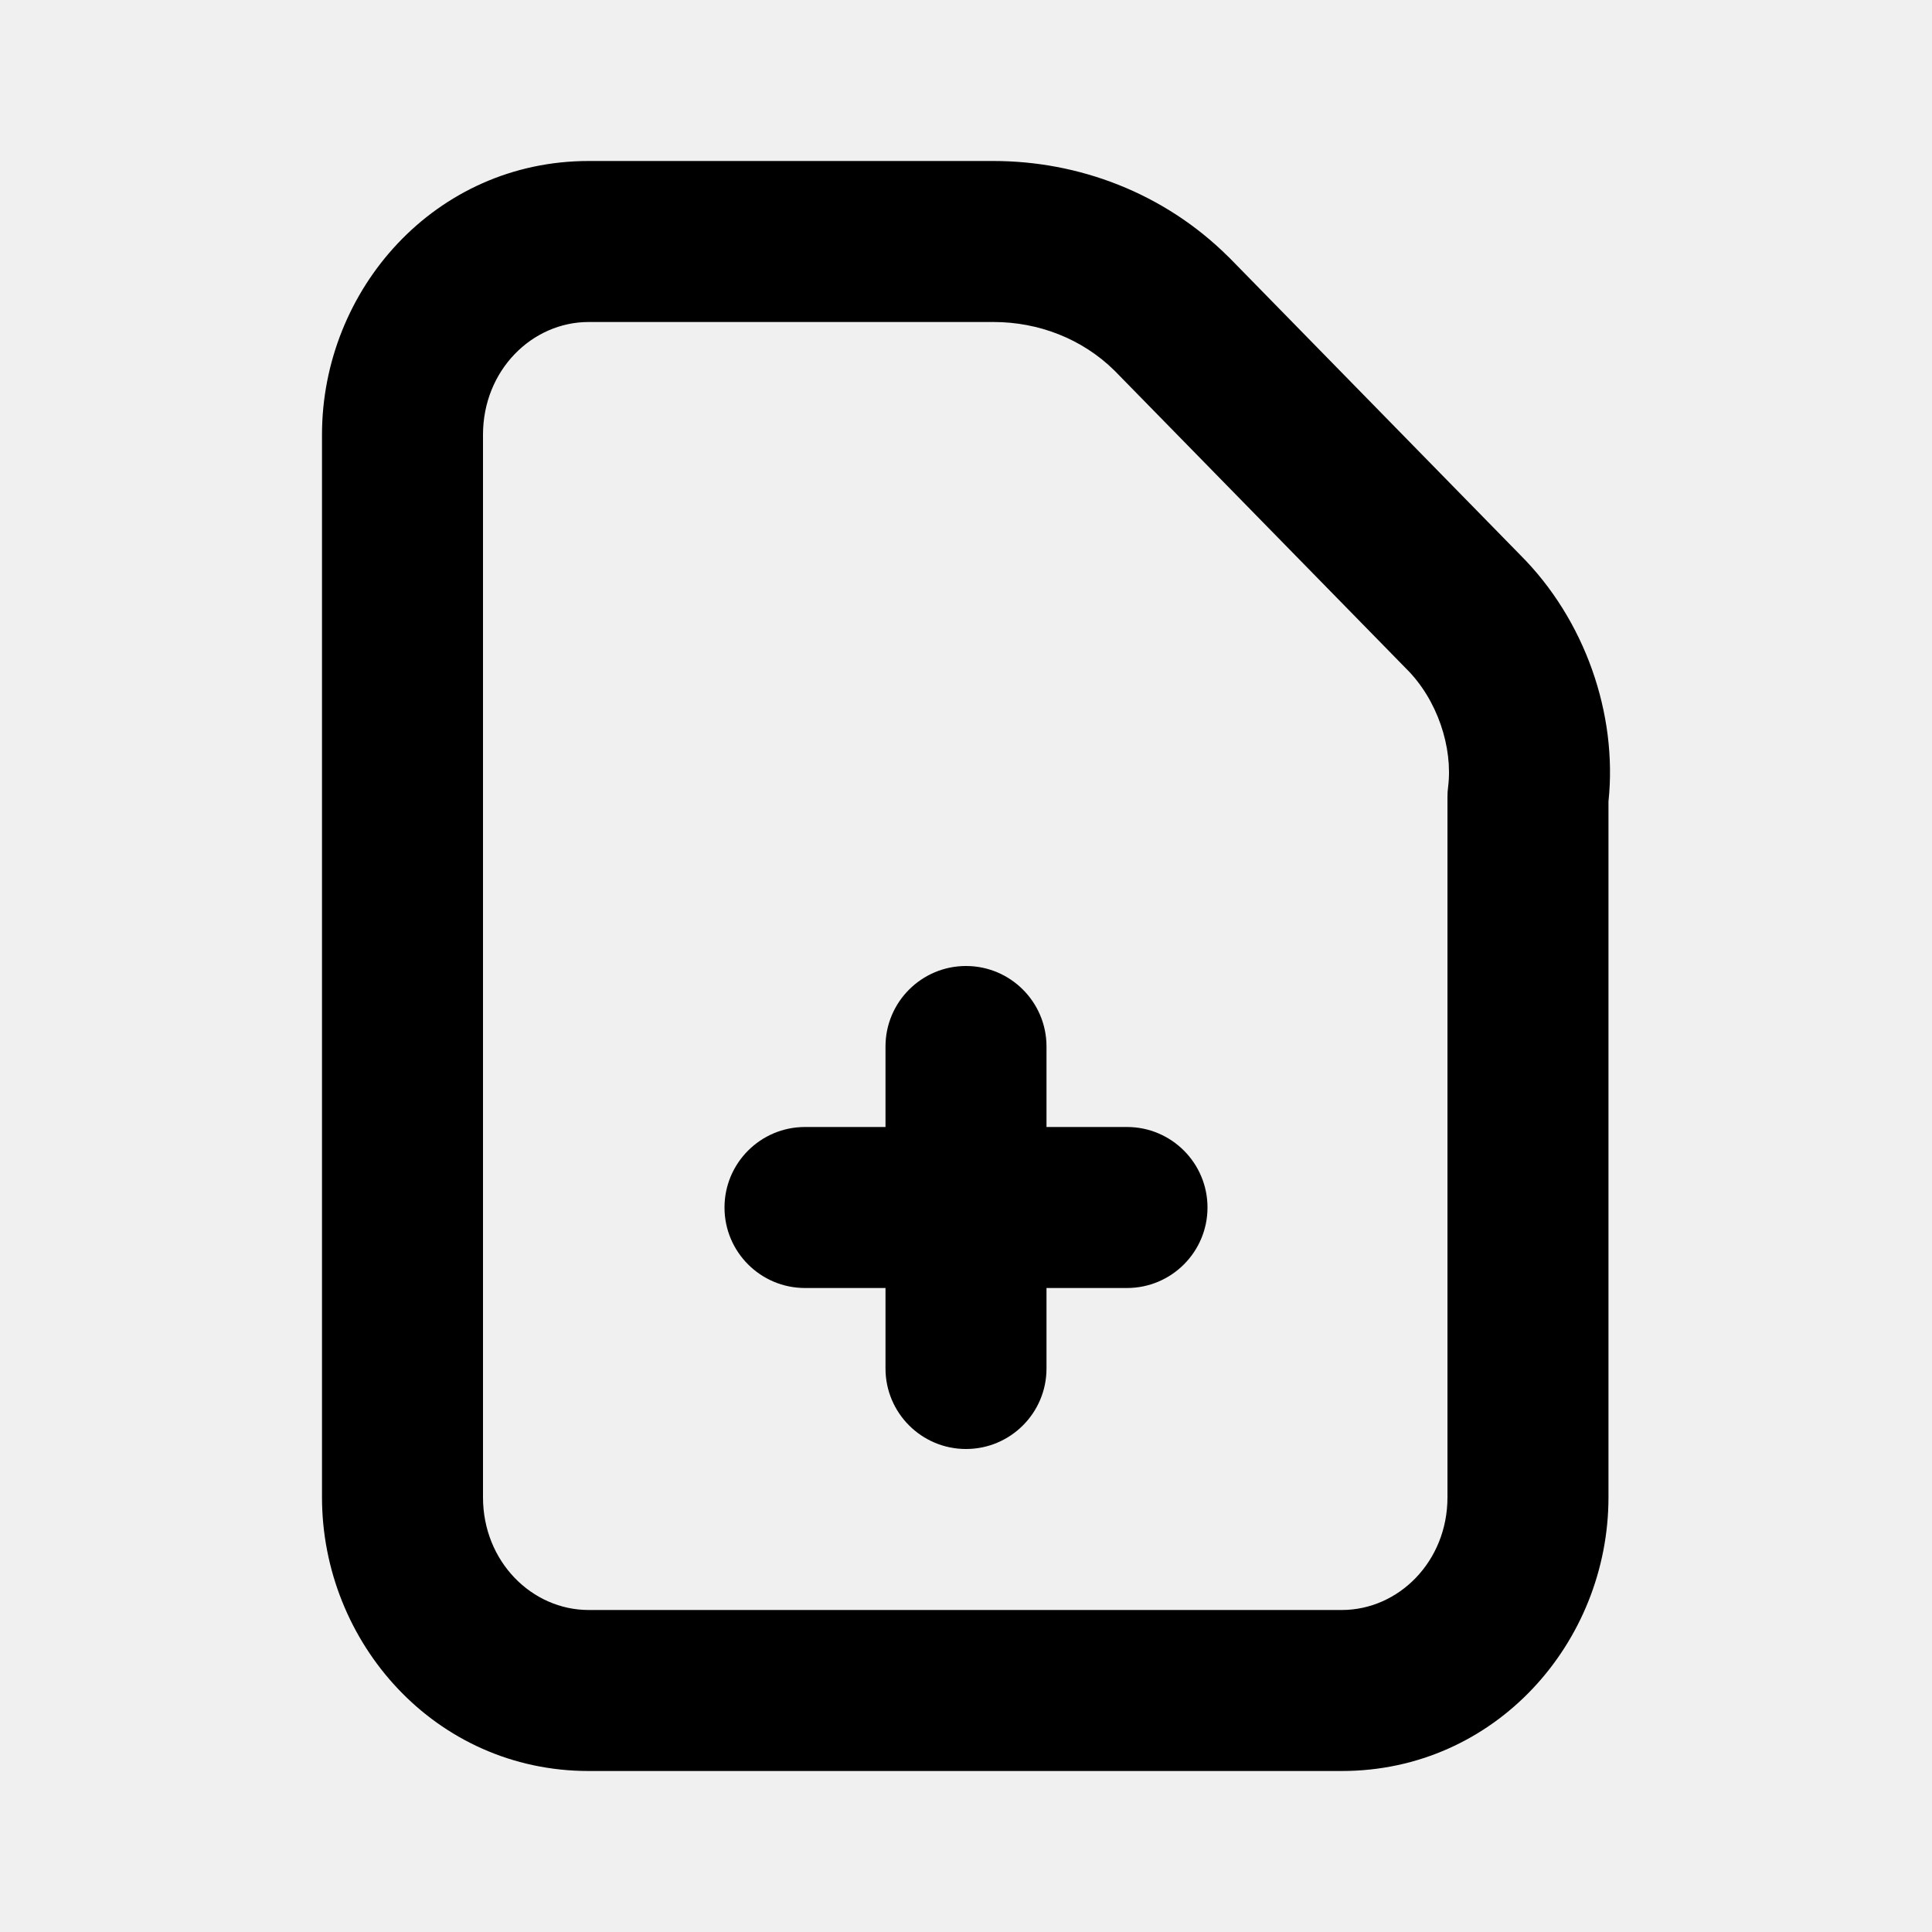
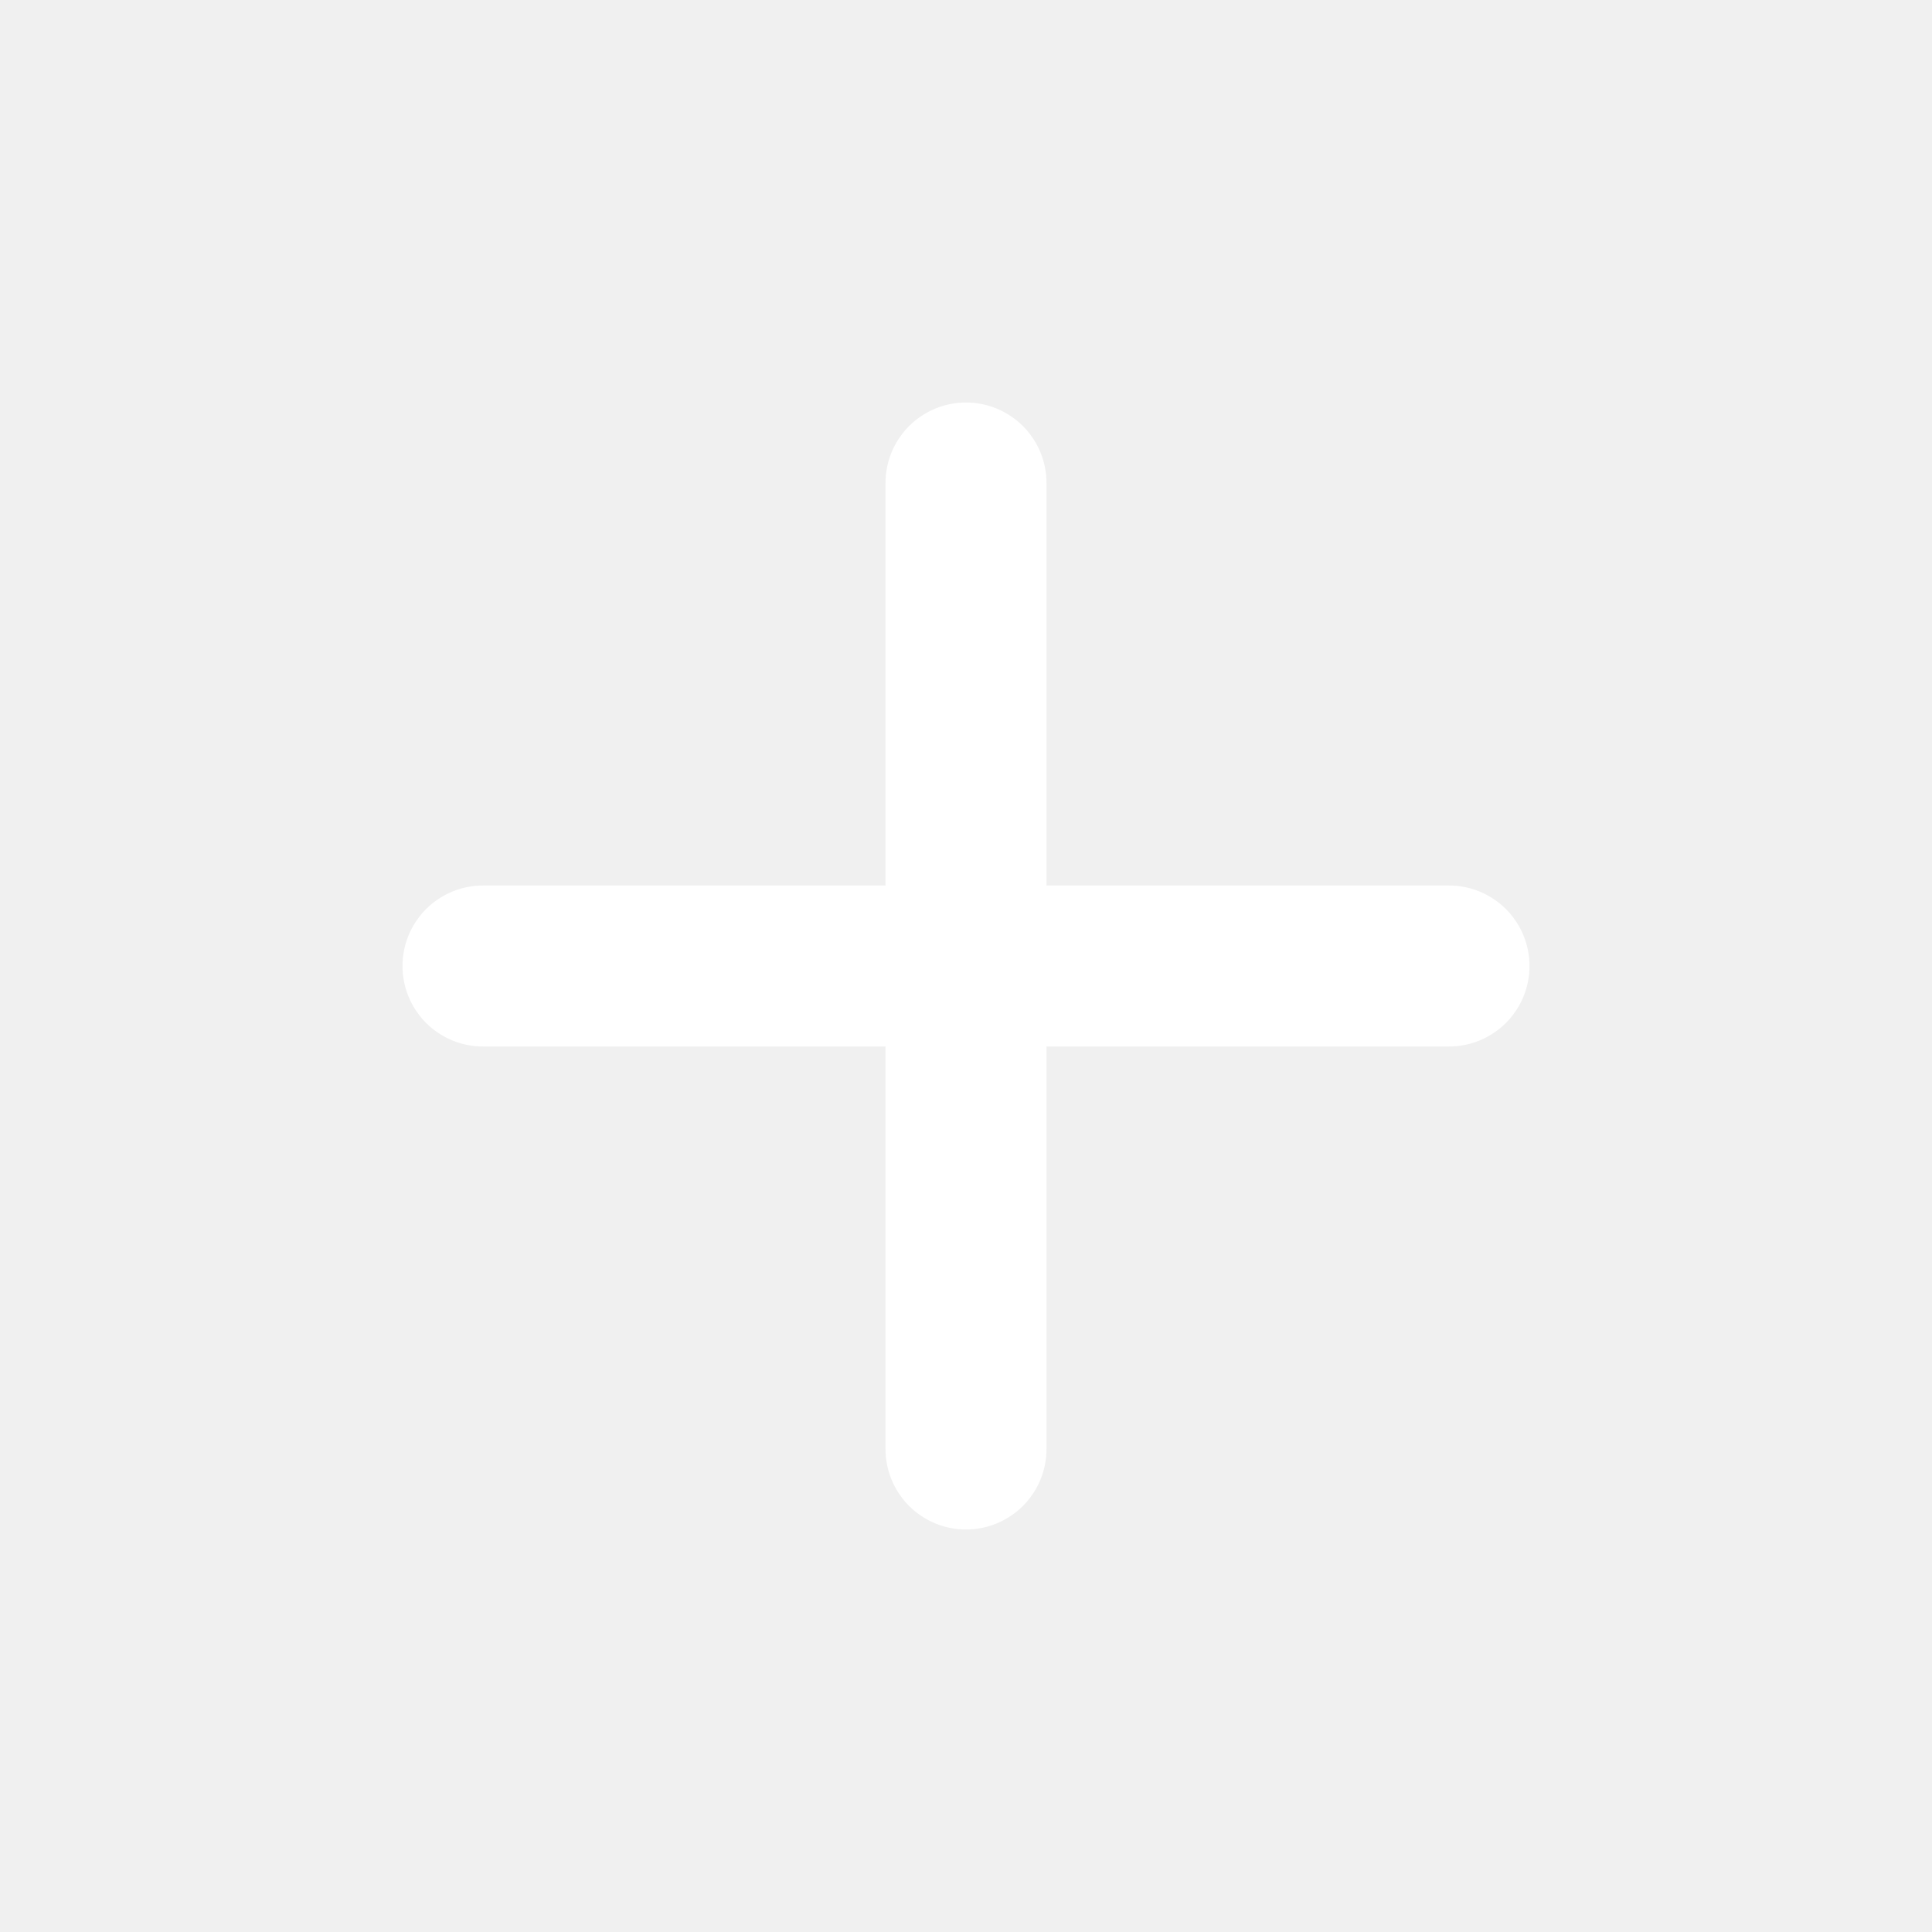
- <svg xmlns="http://www.w3.org/2000/svg" width="30" height="30" viewBox="0 0 24 24" fill="none">
-   <path fill-rule="evenodd" clip-rule="evenodd" d="M4 5.4C4 3.598 5.404 2 7.313 2H12.342C13.393 2 14.457 2.392 15.26 3.191L15.27 3.2L18.887 6.896C19.688 7.697 20.096 8.869 19.981 9.957V18.6C19.981 20.402 18.577 22 16.668 22H7.313C5.404 22 4 20.402 4 18.6V5.4ZM7.313 4C6.607 4 6 4.602 6 5.4V18.6C6 19.398 6.607 20 7.313 20H16.668C17.373 20 17.981 19.398 17.981 18.6V9.9C17.981 9.858 17.983 9.817 17.989 9.775C18.05 9.285 17.856 8.692 17.471 8.309L17.462 8.3L13.846 4.605C13.443 4.207 12.9 4 12.342 4H7.313Z" fill="black" />
-   <path fill-rule="evenodd" clip-rule="evenodd" d="M12 12C12.552 12 13 12.448 13 13V17C13 17.552 12.552 18 12 18C11.448 18 11 17.552 11 17V13C11 12.448 11.448 12 12 12Z" fill="black" />
-   <path fill-rule="evenodd" clip-rule="evenodd" d="M9 15C9 14.448 9.448 14 10 14H14C14.552 14 15 14.448 15 15C15 15.552 14.552 16 14 16H10C9.448 16 9 15.552 9 15Z" fill="black" />
+ <svg xmlns="http://www.w3.org/2000/svg" width="24" height="24" viewBox="0 0 24 24" fill="none">
+   <path d="M12 6L12 18" stroke="#fff" stroke-width="2" stroke-linecap="round" />
+   <path d="M18 12L6 12" stroke="#fff" stroke-width="2" stroke-linecap="round" />
</svg>
